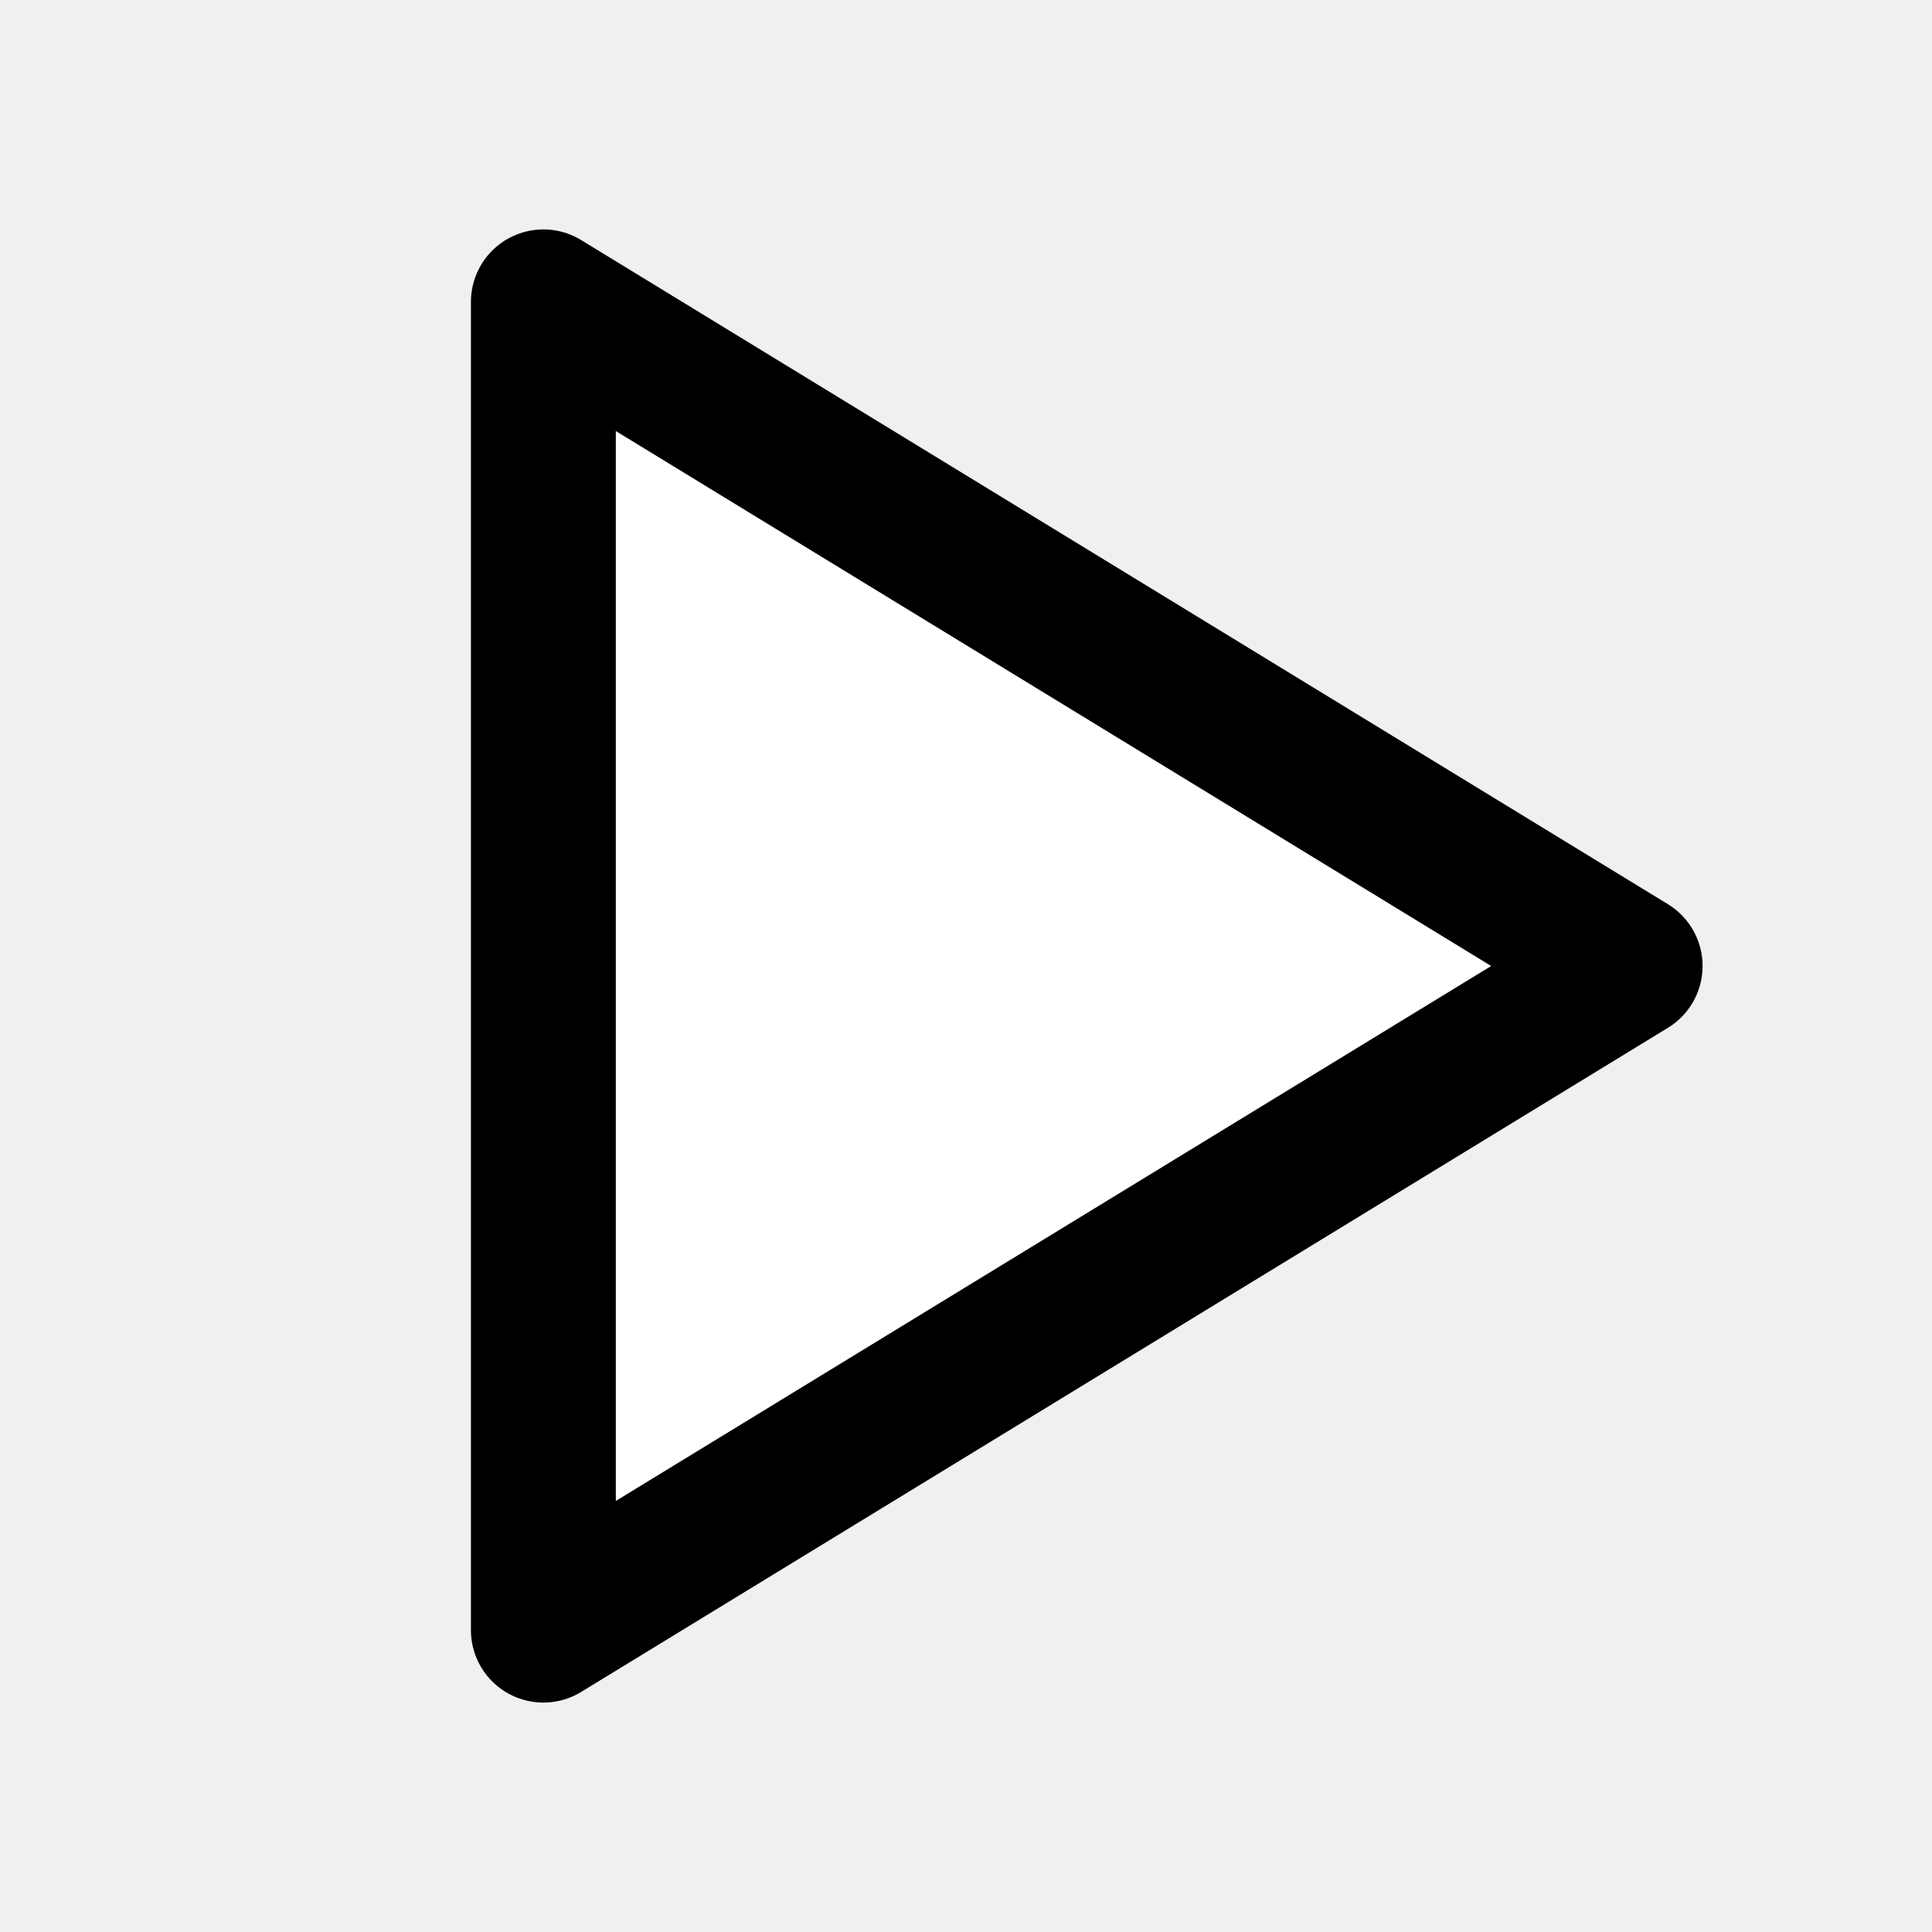
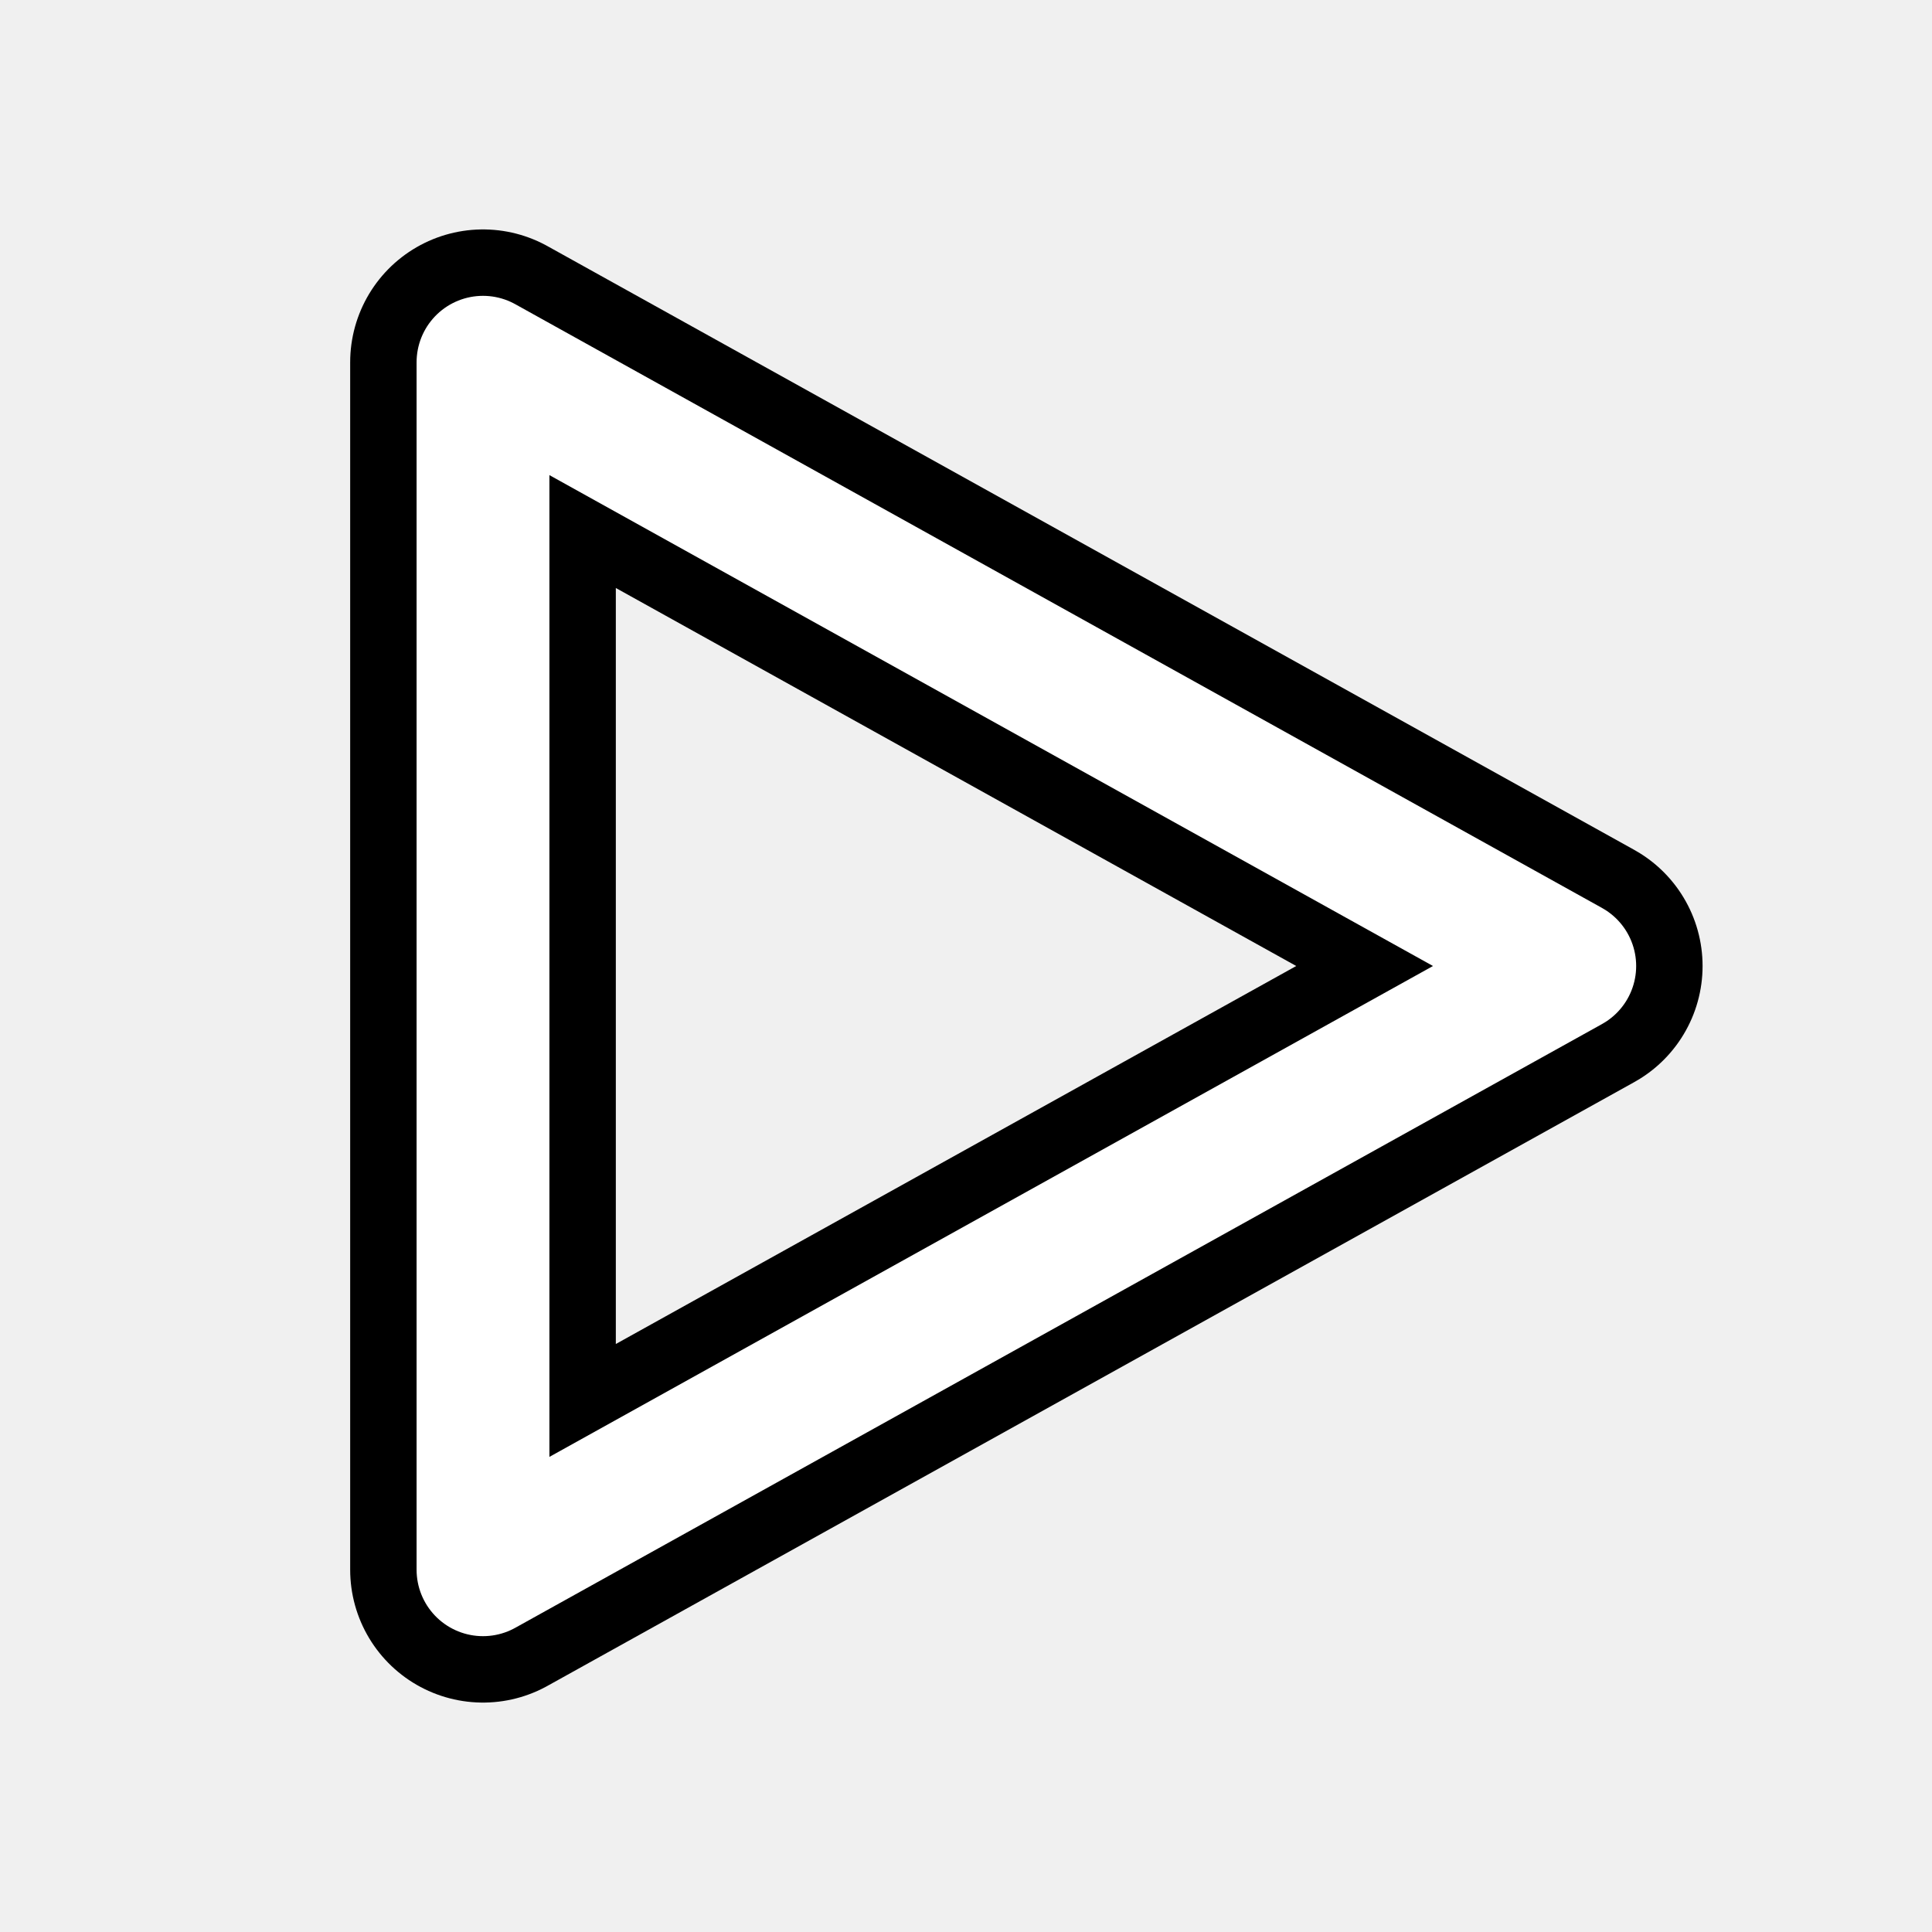
<svg xmlns="http://www.w3.org/2000/svg" width="32" height="32" viewBox="0 0 32 32">
-   <polygon points="9,5 27,16 9,27" fill="#ffffff" stroke="#000000" stroke-width="2.4" stroke-linejoin="round" />
+   <polygon points="8,6 26,16 8,26" fill="none" stroke="#000000" stroke-width="4.4" stroke-linejoin="round" />
+   <polygon points="8,6 26,16 8,26" fill="none" stroke="#ffffff" stroke-width="2.2" stroke-linejoin="round" />
</svg>
